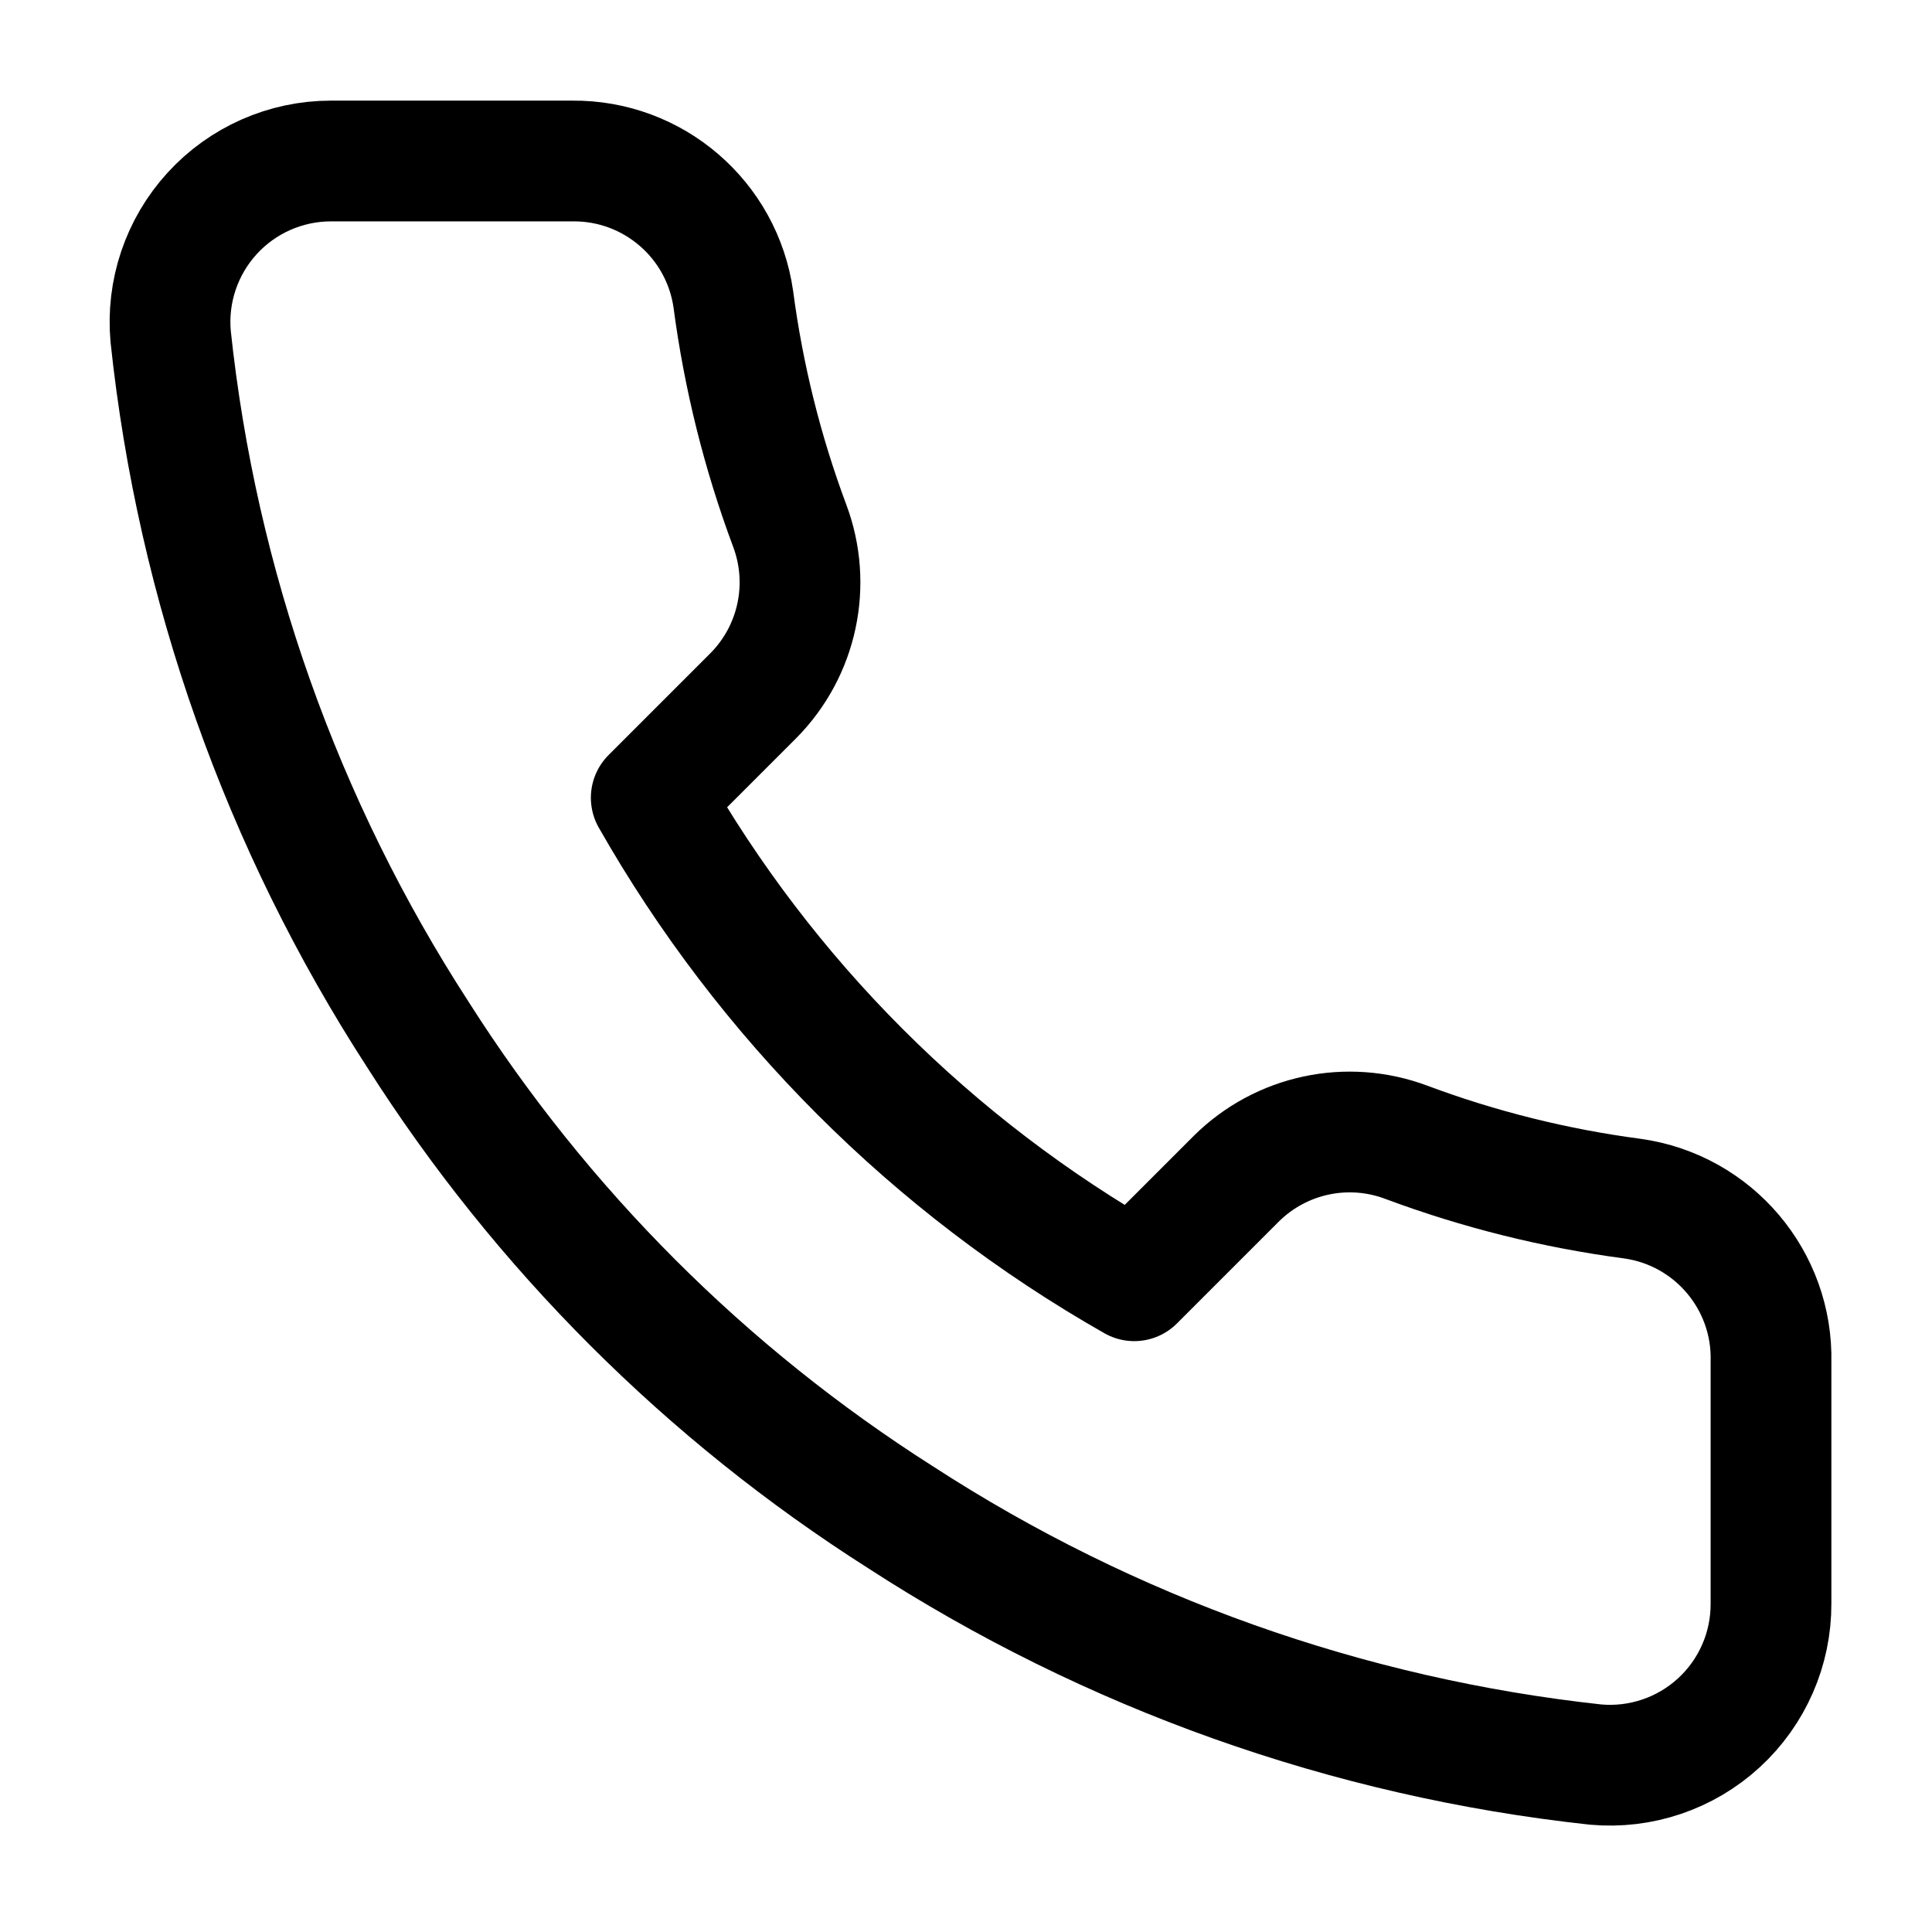
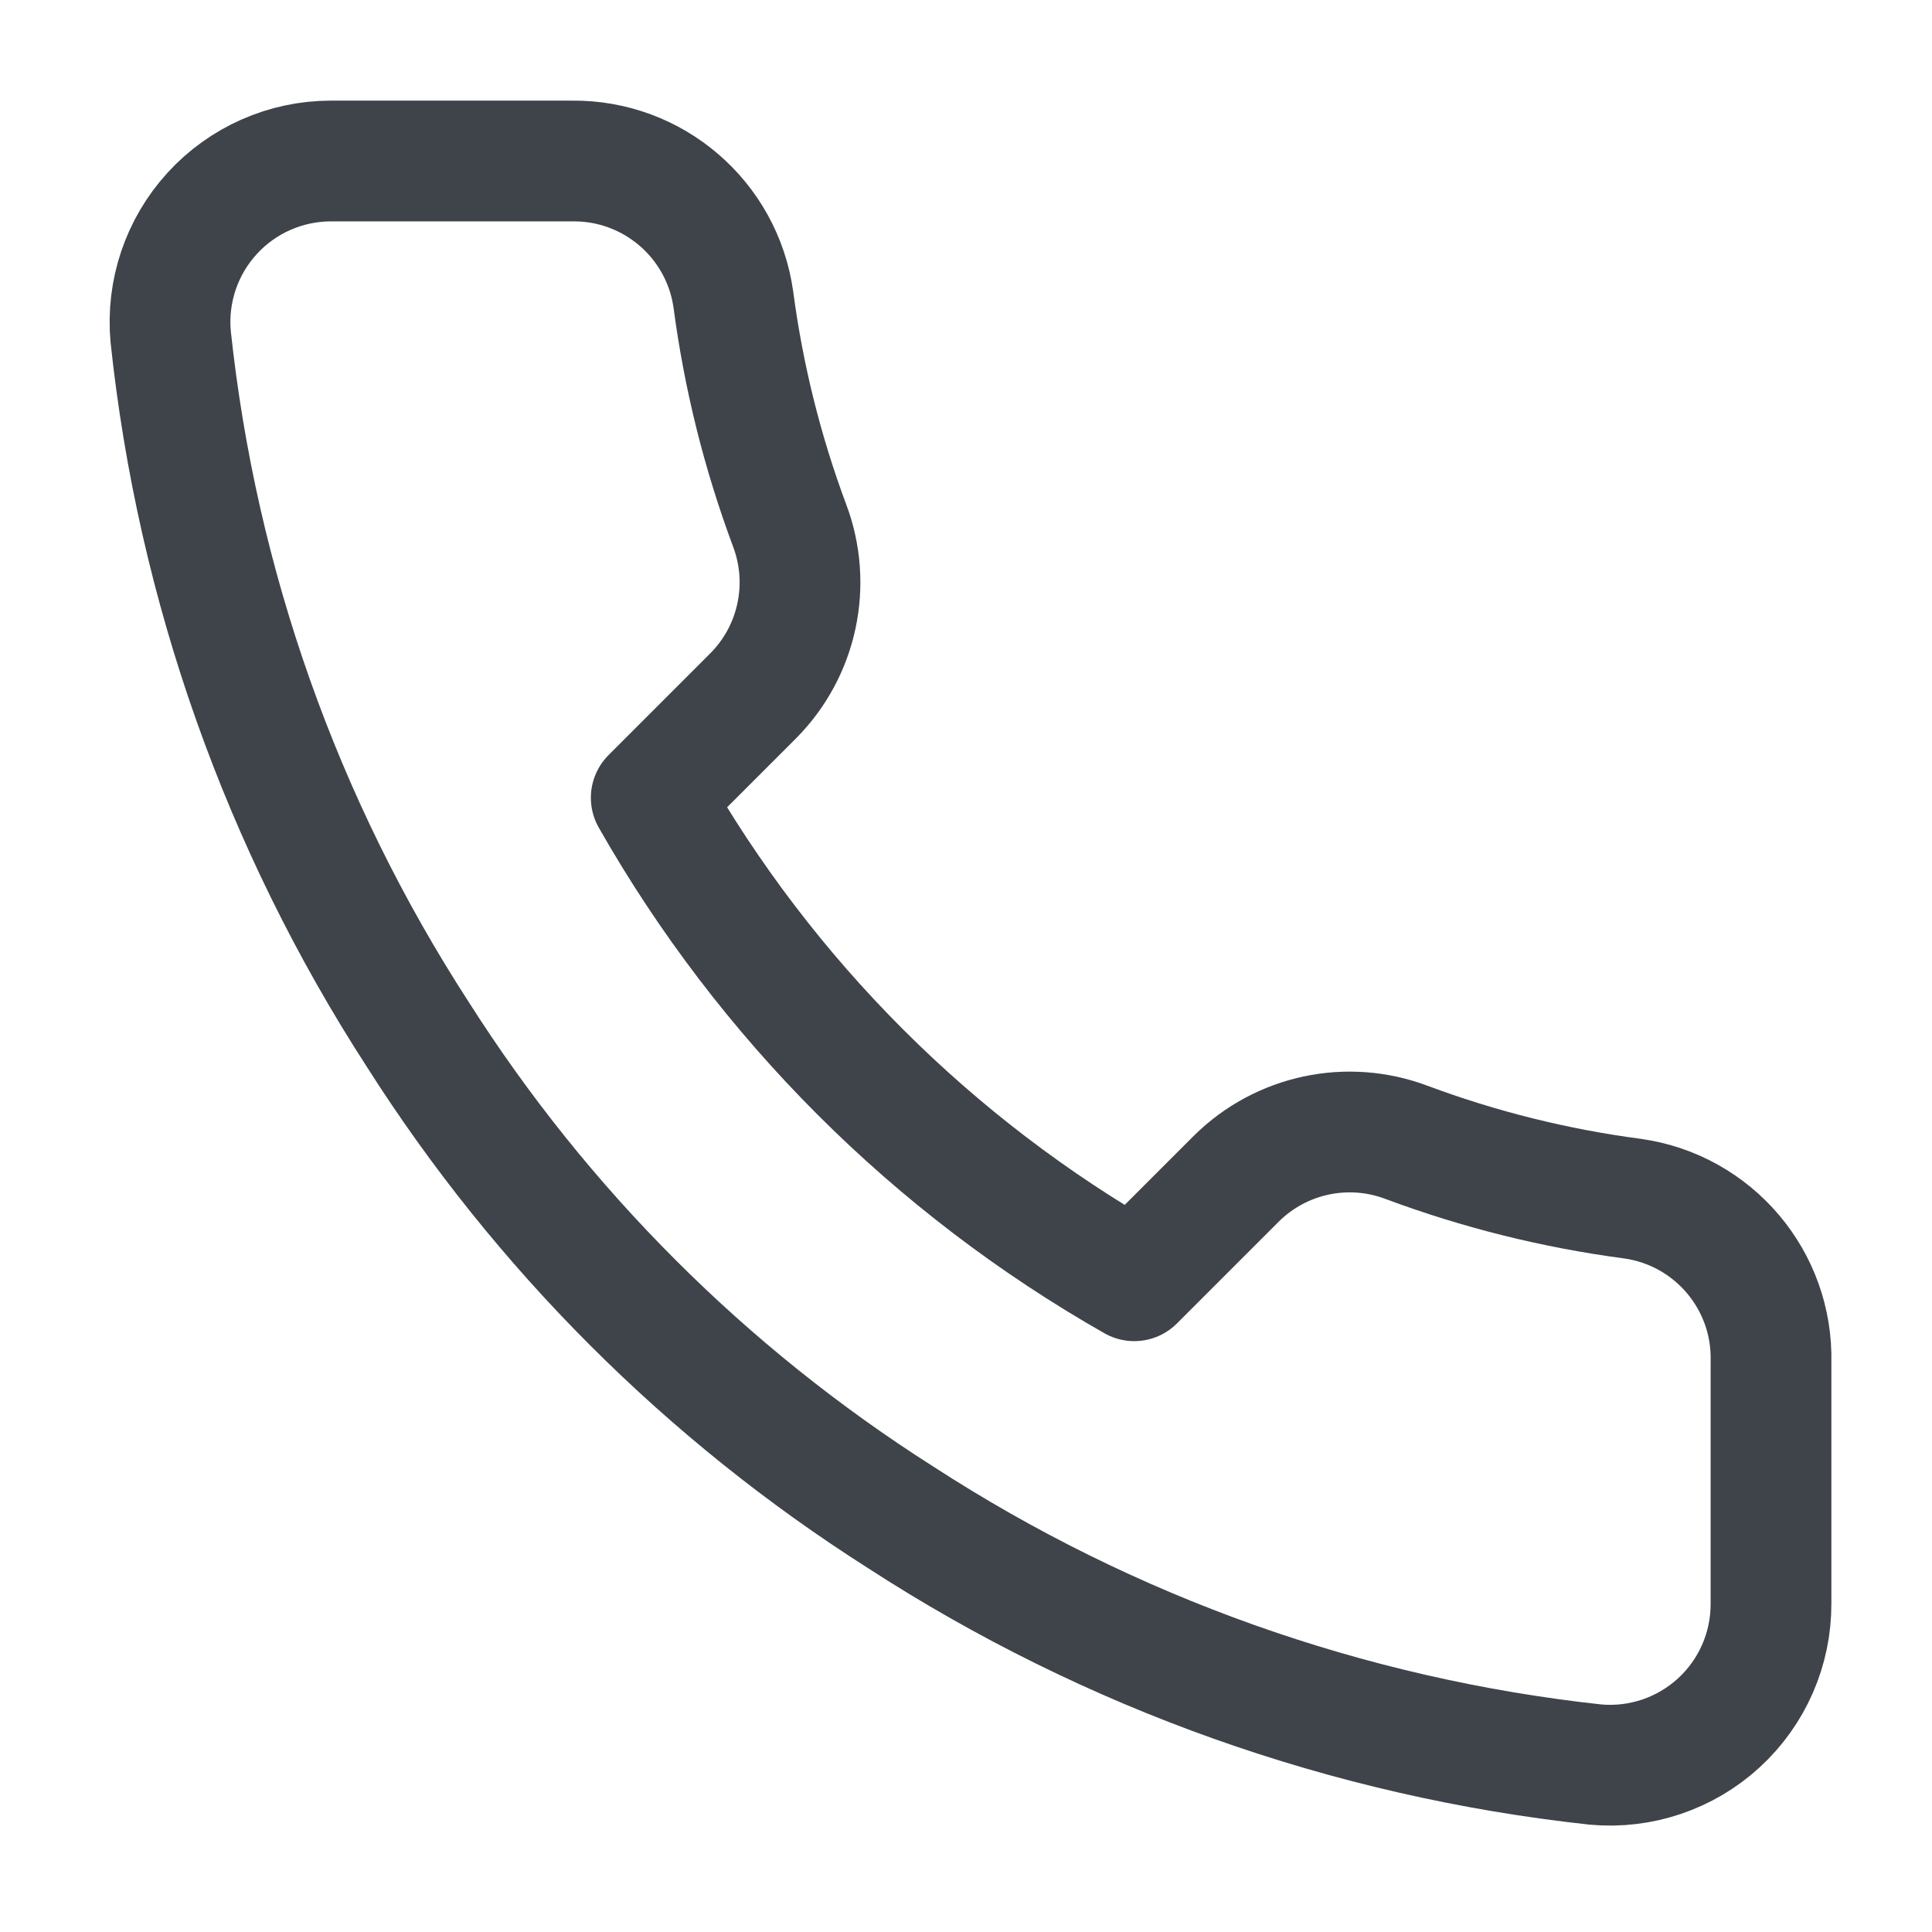
- <svg xmlns="http://www.w3.org/2000/svg" width="24" height="24" viewBox="0 0 24 24" fill="none" stroke="currentColor" stroke-width="1.5" stroke-linecap="round" stroke-linejoin="round" class="feather feather-phone">
+ <svg xmlns="http://www.w3.org/2000/svg" width="24" height="24" viewBox="0 0 24 24" fill="none" stroke="#3f434a" stroke-width="1.5" stroke-linecap="round" stroke-linejoin="round" class="feather feather-phone">
  <path d="M22 16.92v3a2 2 0 0 1-2.18 2 19.79 19.79 0 0 1-8.63-3.07 19.5 19.5 0 0 1-6-6 19.79 19.79 0 0 1-3.07-8.67A2 2 0 0 1 4.11 2h3a2 2 0 0 1 2 1.72 12.84 12.84 0 0 0 .7 2.81 2 2 0 0 1-.45 2.11L8.09 9.91a16 16 0 0 0 6 6l1.27-1.27a2 2 0 0 1 2.11-.45 12.84 12.84 0 0 0 2.81.7A2 2 0 0 1 22 16.92z" />
</svg>
